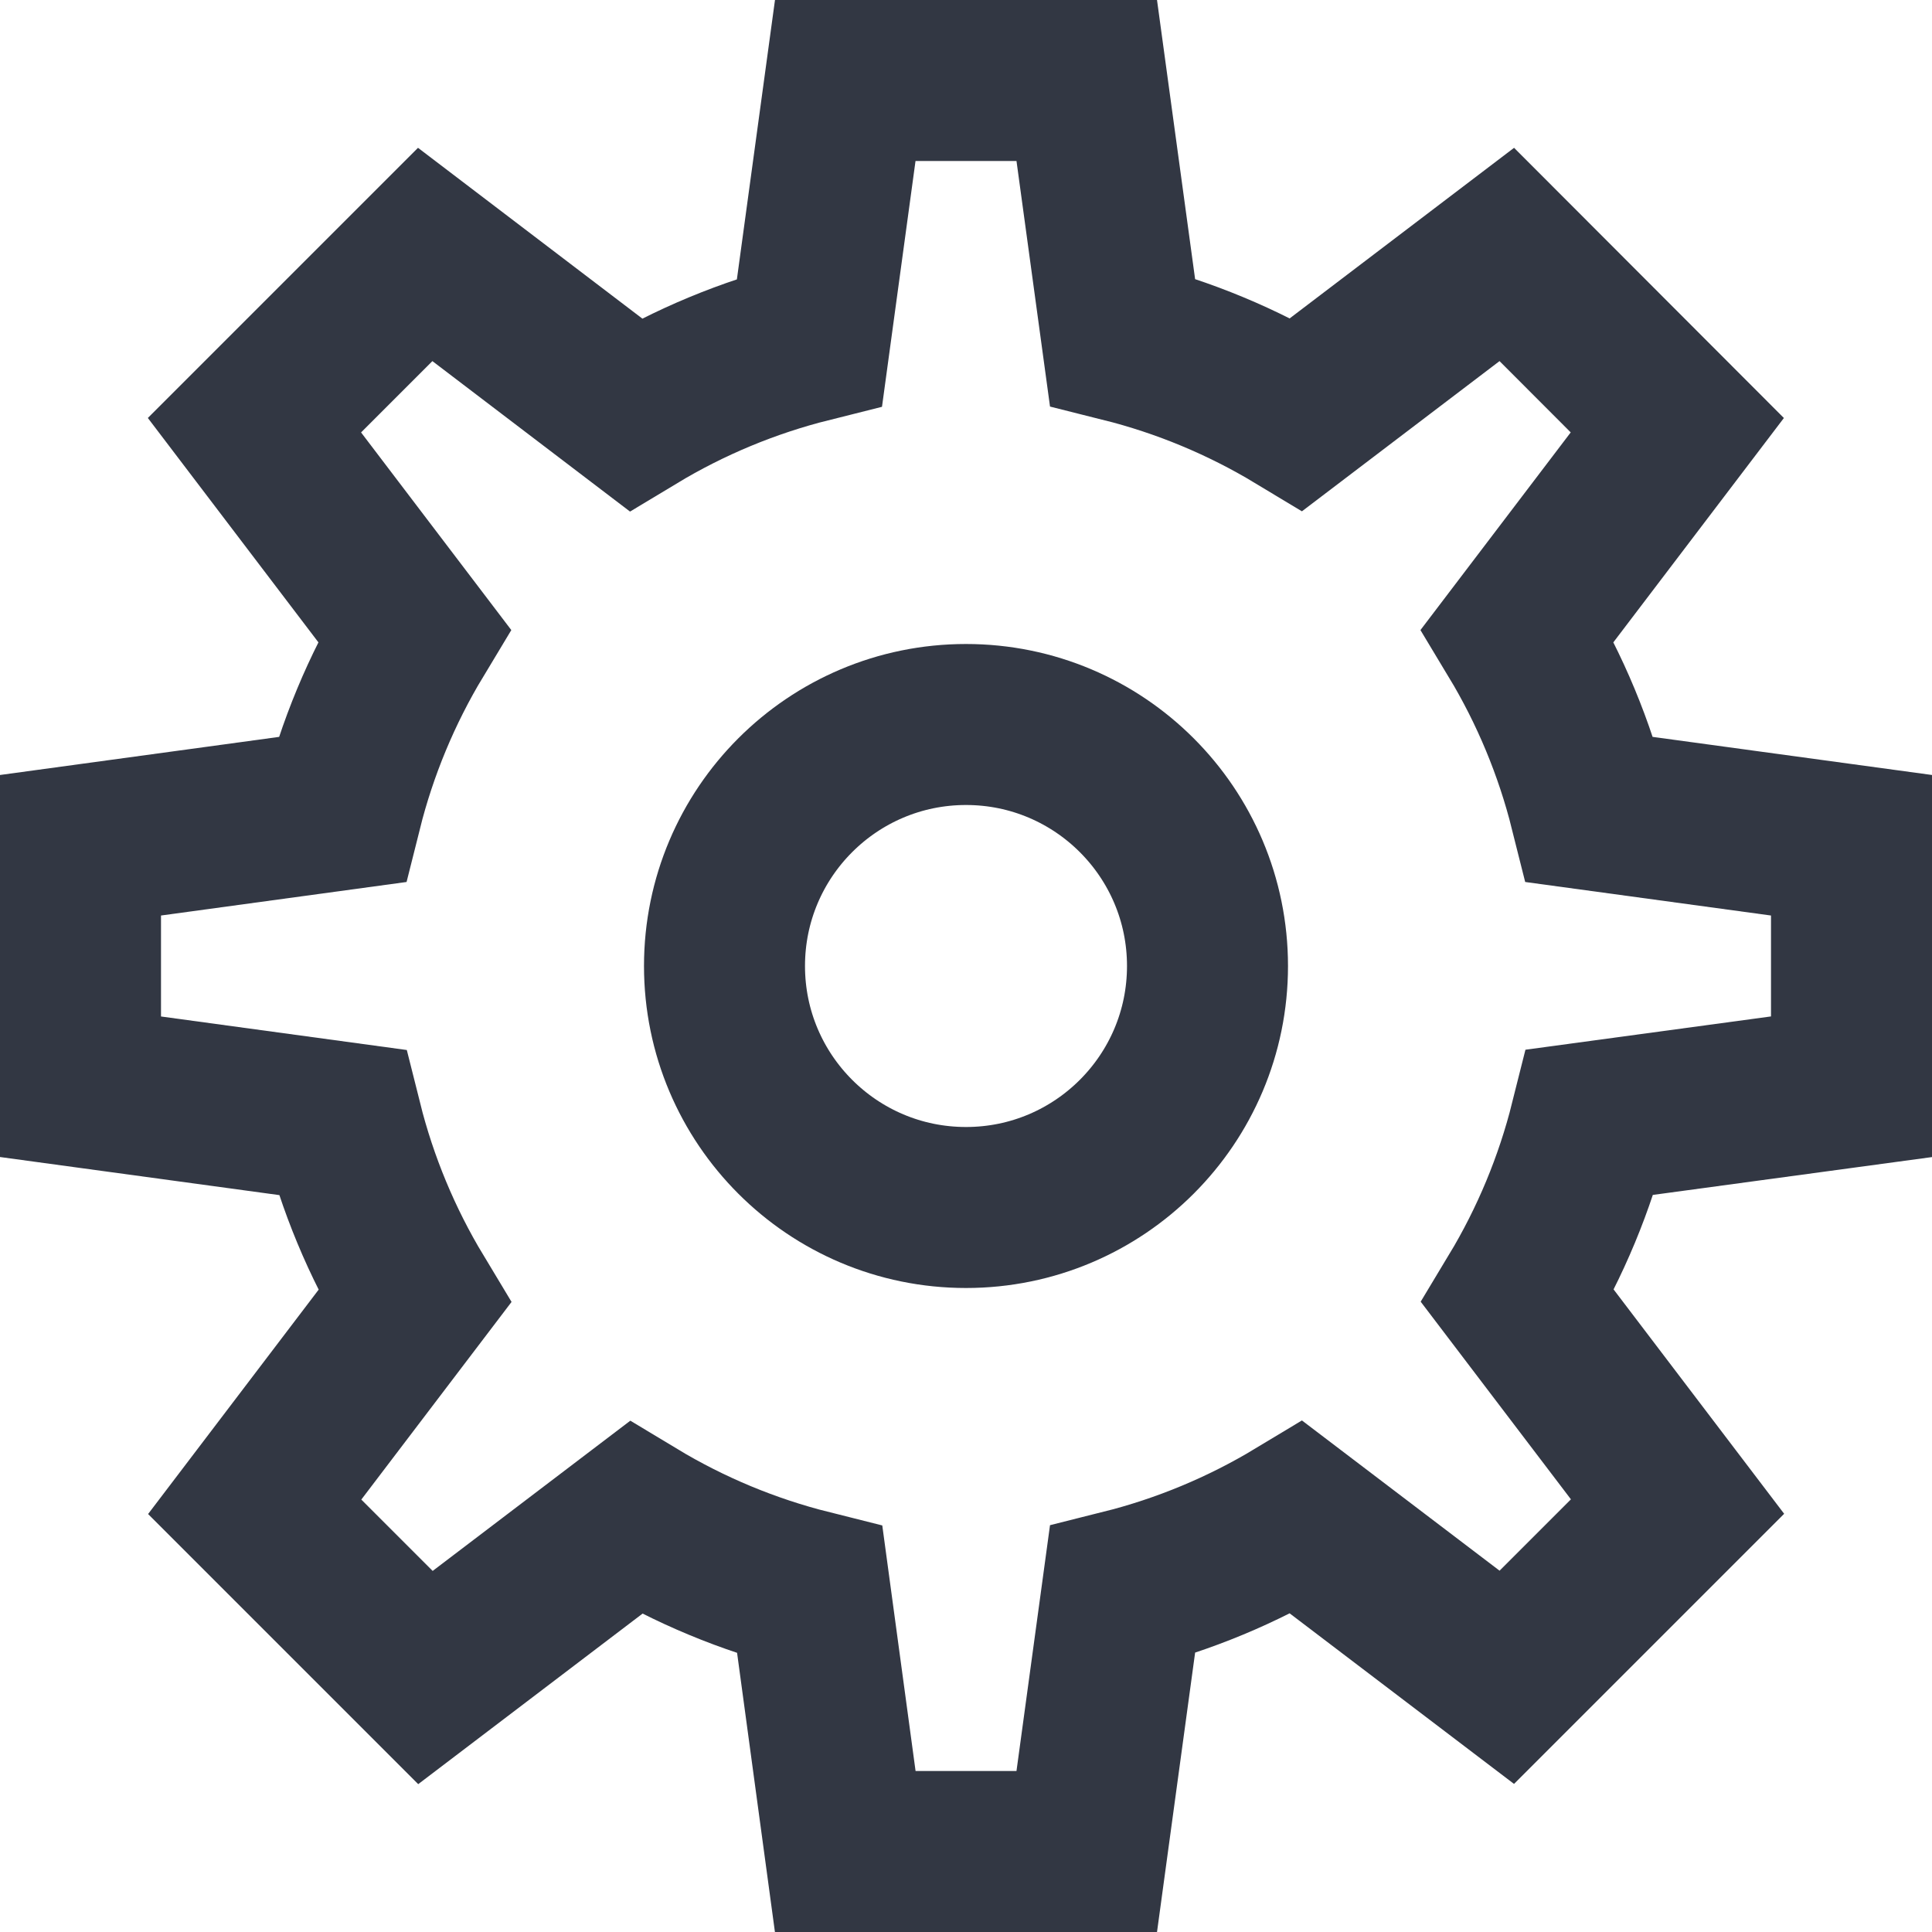
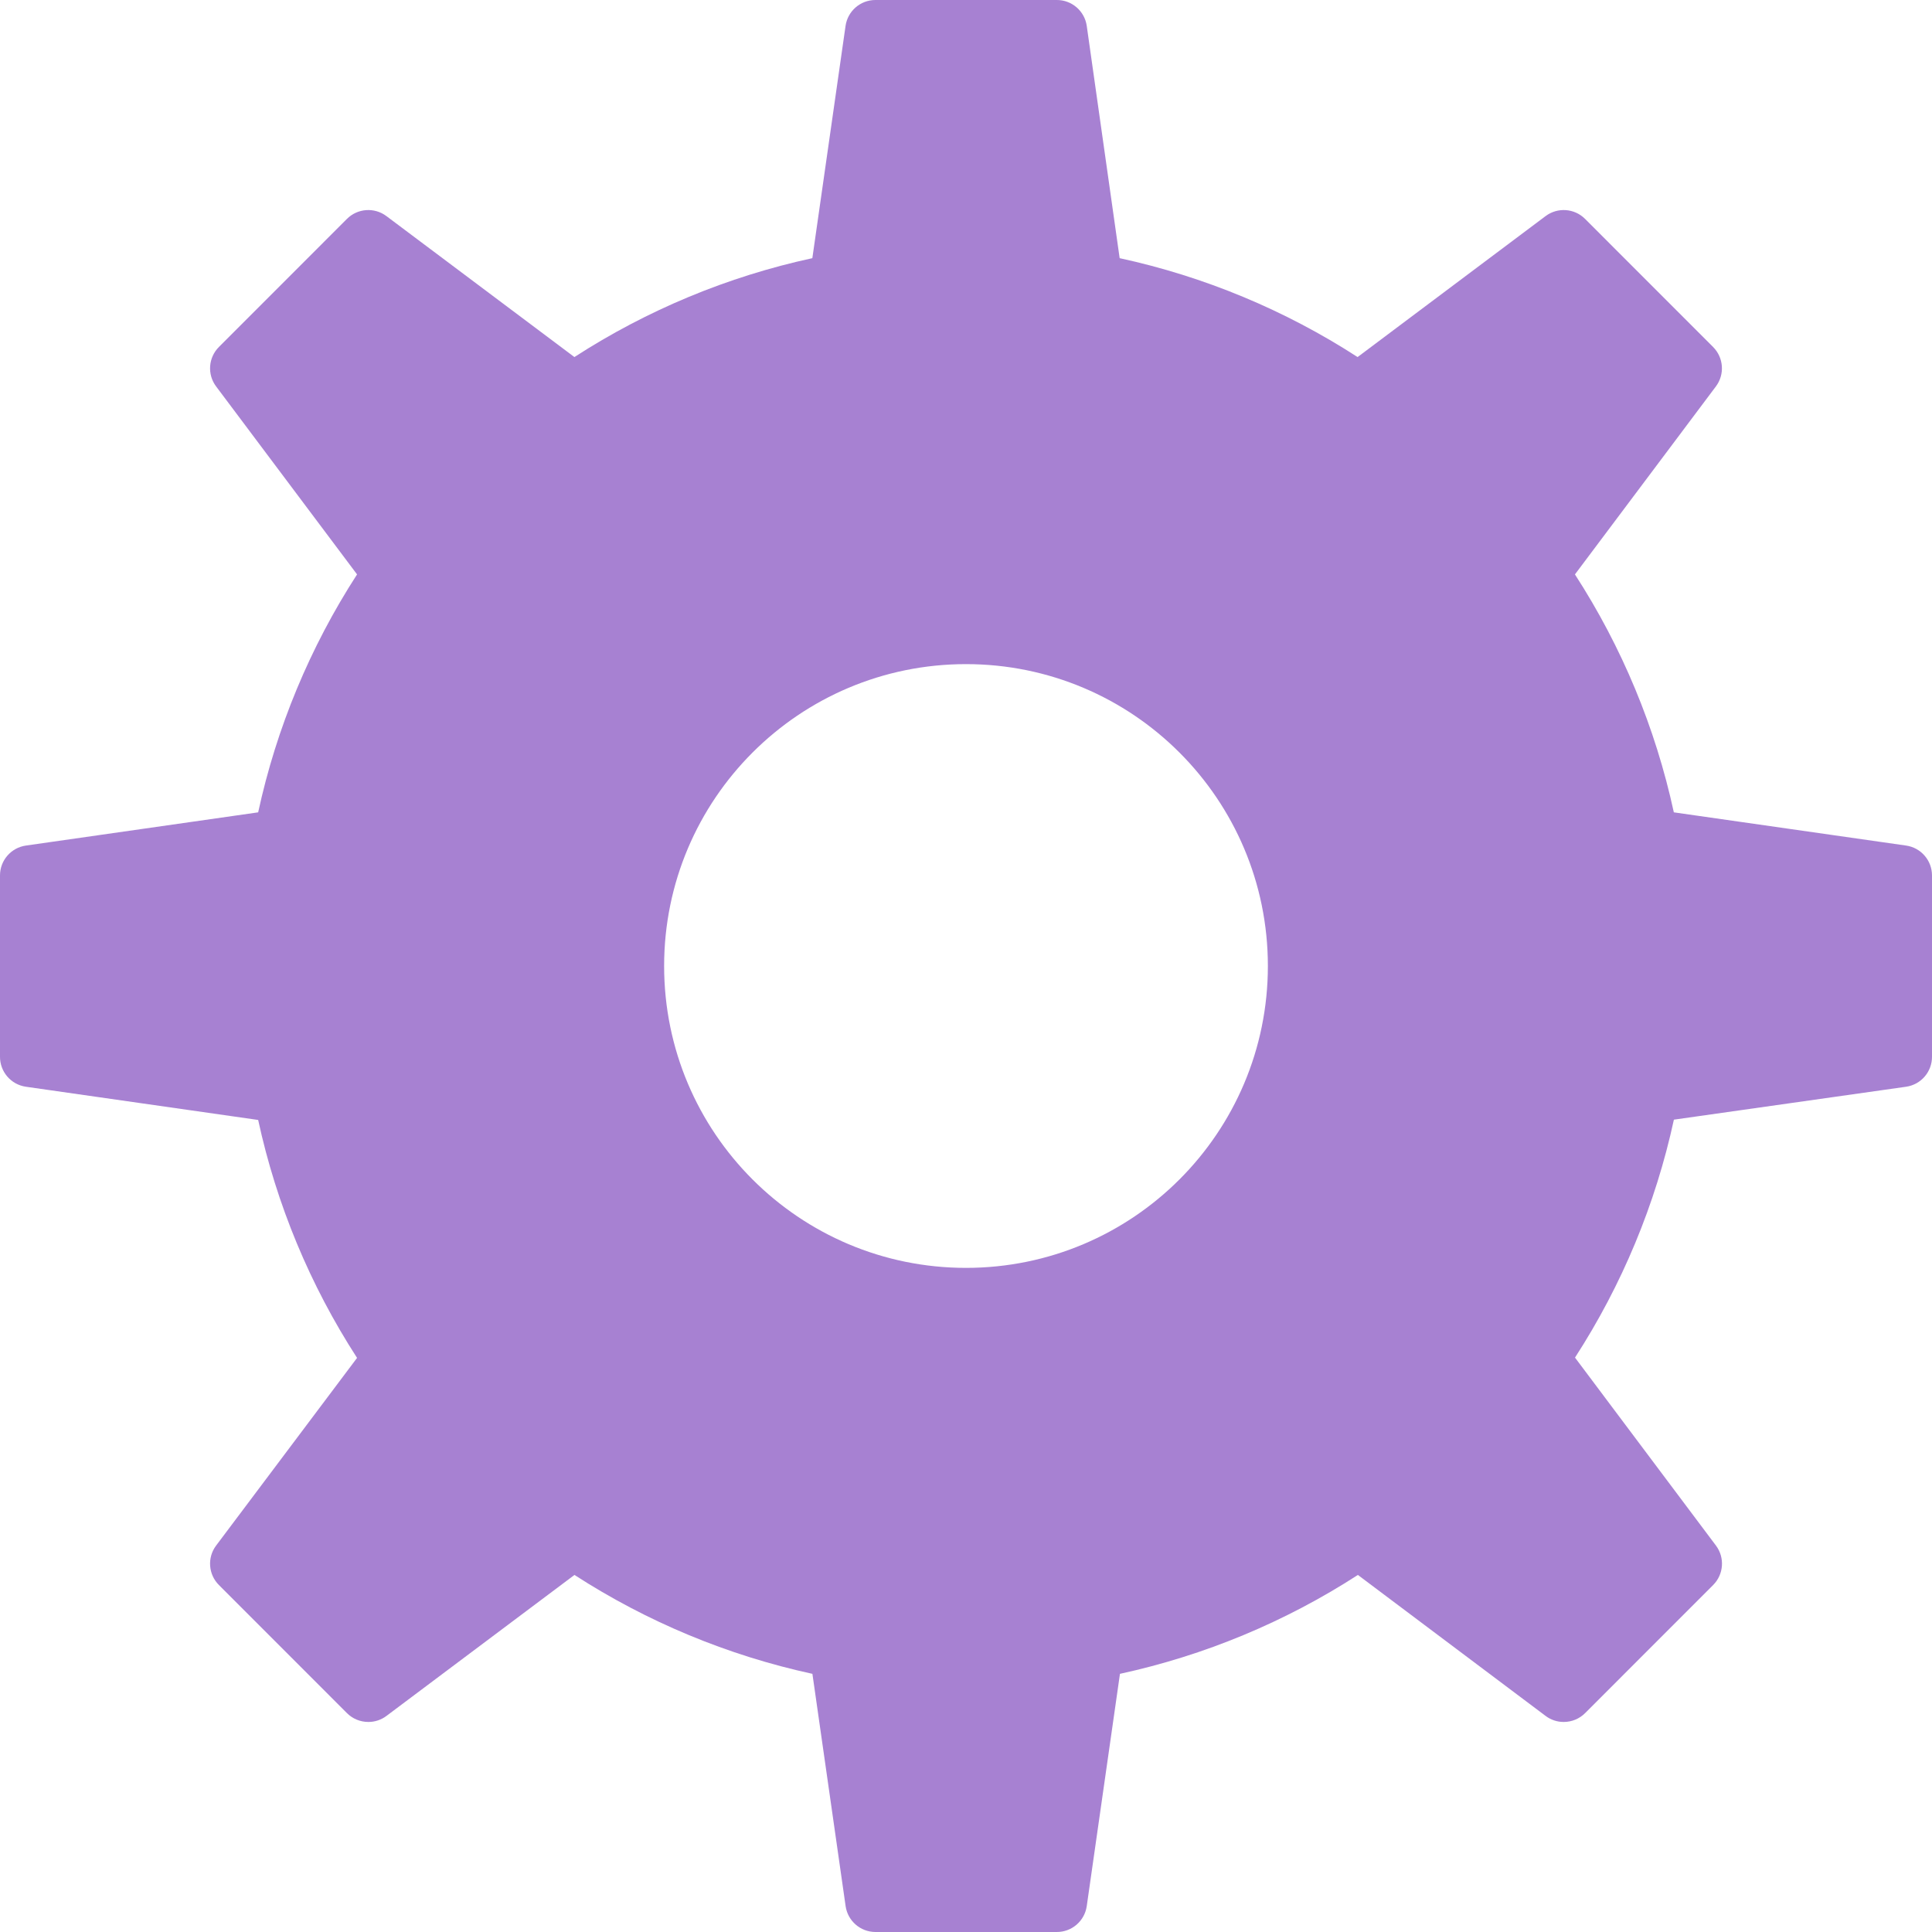
- <svg xmlns="http://www.w3.org/2000/svg" height="24" width="24" viewBox="0 0 24 24">
-   <g stroke-linecap="square" stroke-width="2" fill="none" stroke="#323743" stroke-linejoin="miter" class="nc-icon-wrapper" stroke-miterlimit="10">
-     <path d="M23,13.5v-3l-3.248-.443a7.927,7.927,0,0,0-.9-2.165l1.984-2.61L18.718,3.161l-2.61,1.984a7.927,7.927,0,0,0-2.165-.9L13.5,1h-3l-.443,3.248a7.927,7.927,0,0,0-2.165.9L5.282,3.161,3.161,5.282l1.984,2.61a7.927,7.927,0,0,0-.9,2.165L1,10.5v3l3.248.443a7.927,7.927,0,0,0,.9,2.165l-1.984,2.61,2.121,2.121,2.61-1.984a7.927,7.927,0,0,0,2.165.9L10.5,23h3l.443-3.248a7.927,7.927,0,0,0,2.165-.9l2.61,1.984,2.121-2.121-1.984-2.61a7.927,7.927,0,0,0,.9-2.165Z" />
-     <circle cx="12" cy="12" r="3" stroke="#323743" />
+ <svg xmlns="http://www.w3.org/2000/svg" height="32" width="32" viewBox="0 0 32 32">
+   <g fill="#a781d2" class="nc-icon-wrapper">
+     <path d="M31.57,14.005l-3.846-.55a11.9,11.9,0,0,0-1.638-3.941L28.421,6.4a.5.5,0,0,0-.047-.653L26.253,3.625a.5.5,0,0,0-.653-.046L22.486,5.914a11.9,11.9,0,0,0-3.941-1.638L18,.429A.5.5,0,0,0,17.5,0h-3a.5.5,0,0,0-.495.429l-.55,3.847A11.9,11.9,0,0,0,9.514,5.914L6.4,3.579a.5.5,0,0,0-.653.046L3.626,5.747a.5.5,0,0,0-.047.653L5.914,9.514a11.9,11.9,0,0,0-1.638,3.941l-3.846.55A.5.5,0,0,0,0,14.5v3a.5.5,0,0,0,.43.5l3.846.55a11.9,11.9,0,0,0,1.638,3.941L3.579,25.6a.5.5,0,0,0,.047.653l2.121,2.122a.5.5,0,0,0,.354.146.494.494,0,0,0,.3-.1l3.114-2.335a11.923,11.923,0,0,0,3.941,1.638l.55,3.847A.5.5,0,0,0,14.5,32h3a.5.5,0,0,0,.5-.429l.55-3.847a11.923,11.923,0,0,0,3.941-1.638L25.6,28.421a.494.494,0,0,0,.3.1.5.5,0,0,0,.354-.146l2.121-2.122a.5.5,0,0,0,.047-.653l-2.335-3.114a11.9,11.9,0,0,0,1.638-3.941L31.57,18a.5.5,0,0,0,.43-.5v-3A.5.5,0,0,0,31.57,14.005ZM16,21a5,5,0,1,1,5-5A5,5,0,0,1,16,21Z" fill="#a781d2" />
  </g>
</svg>
